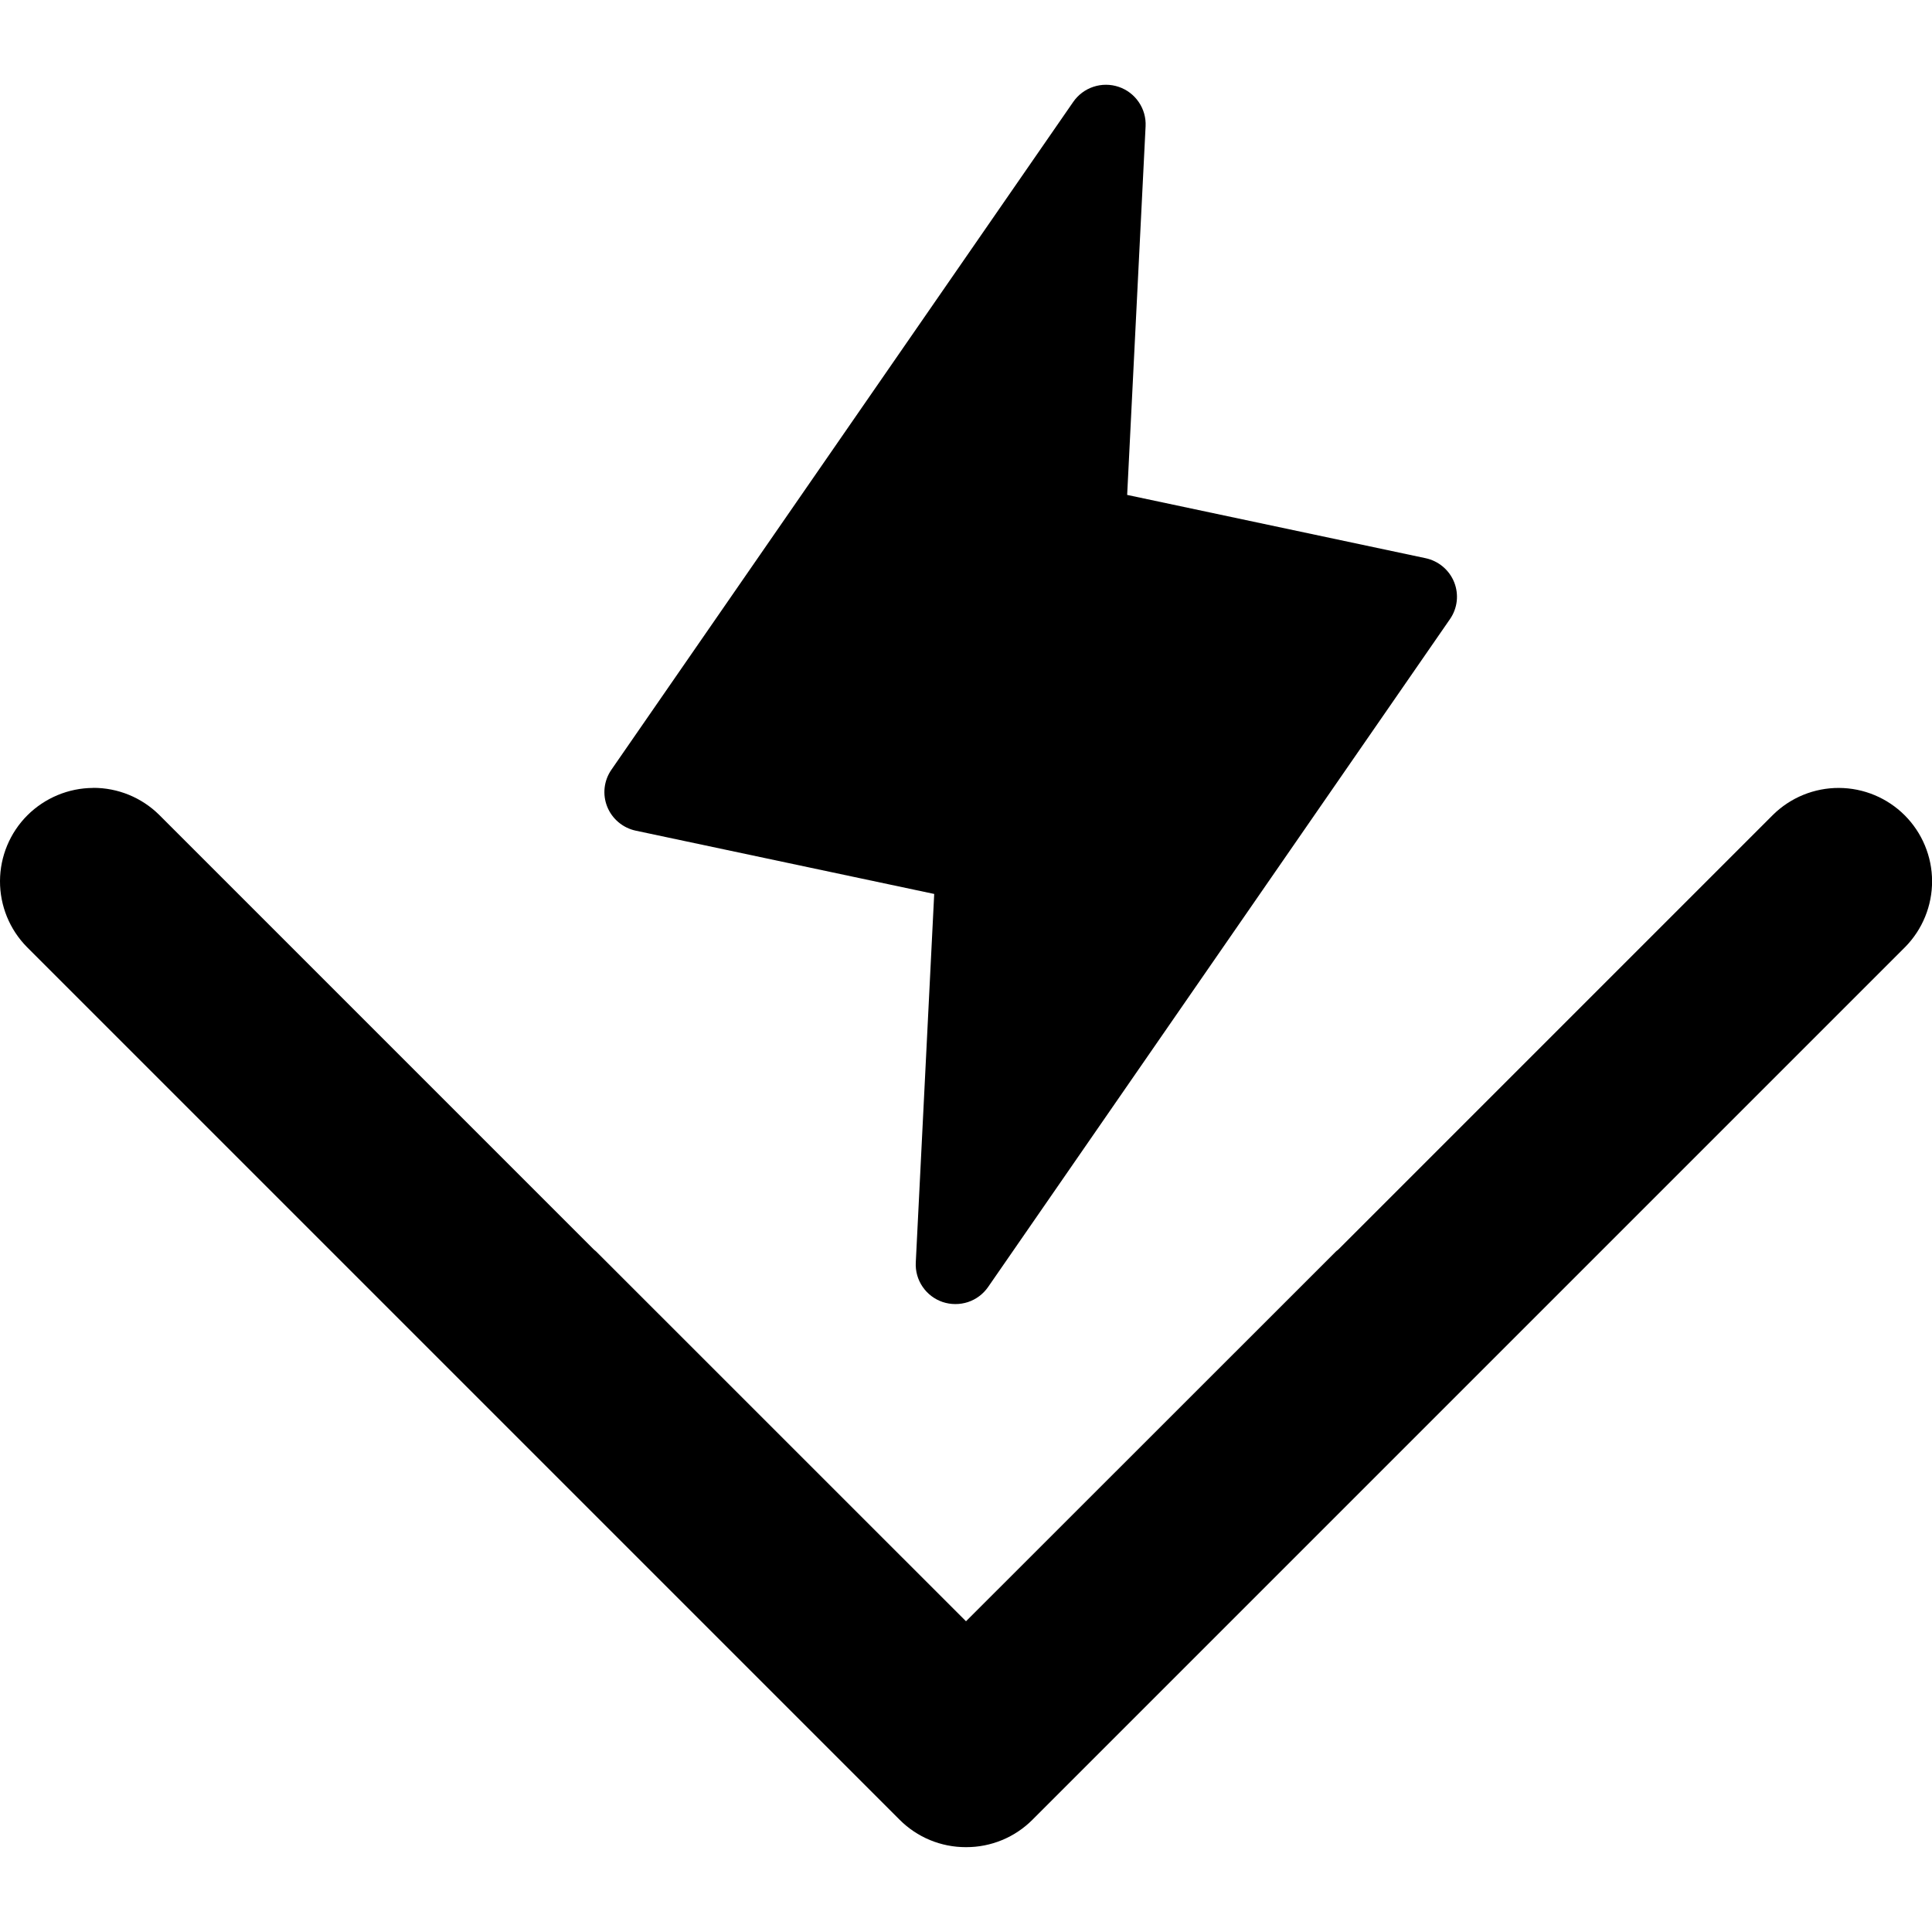
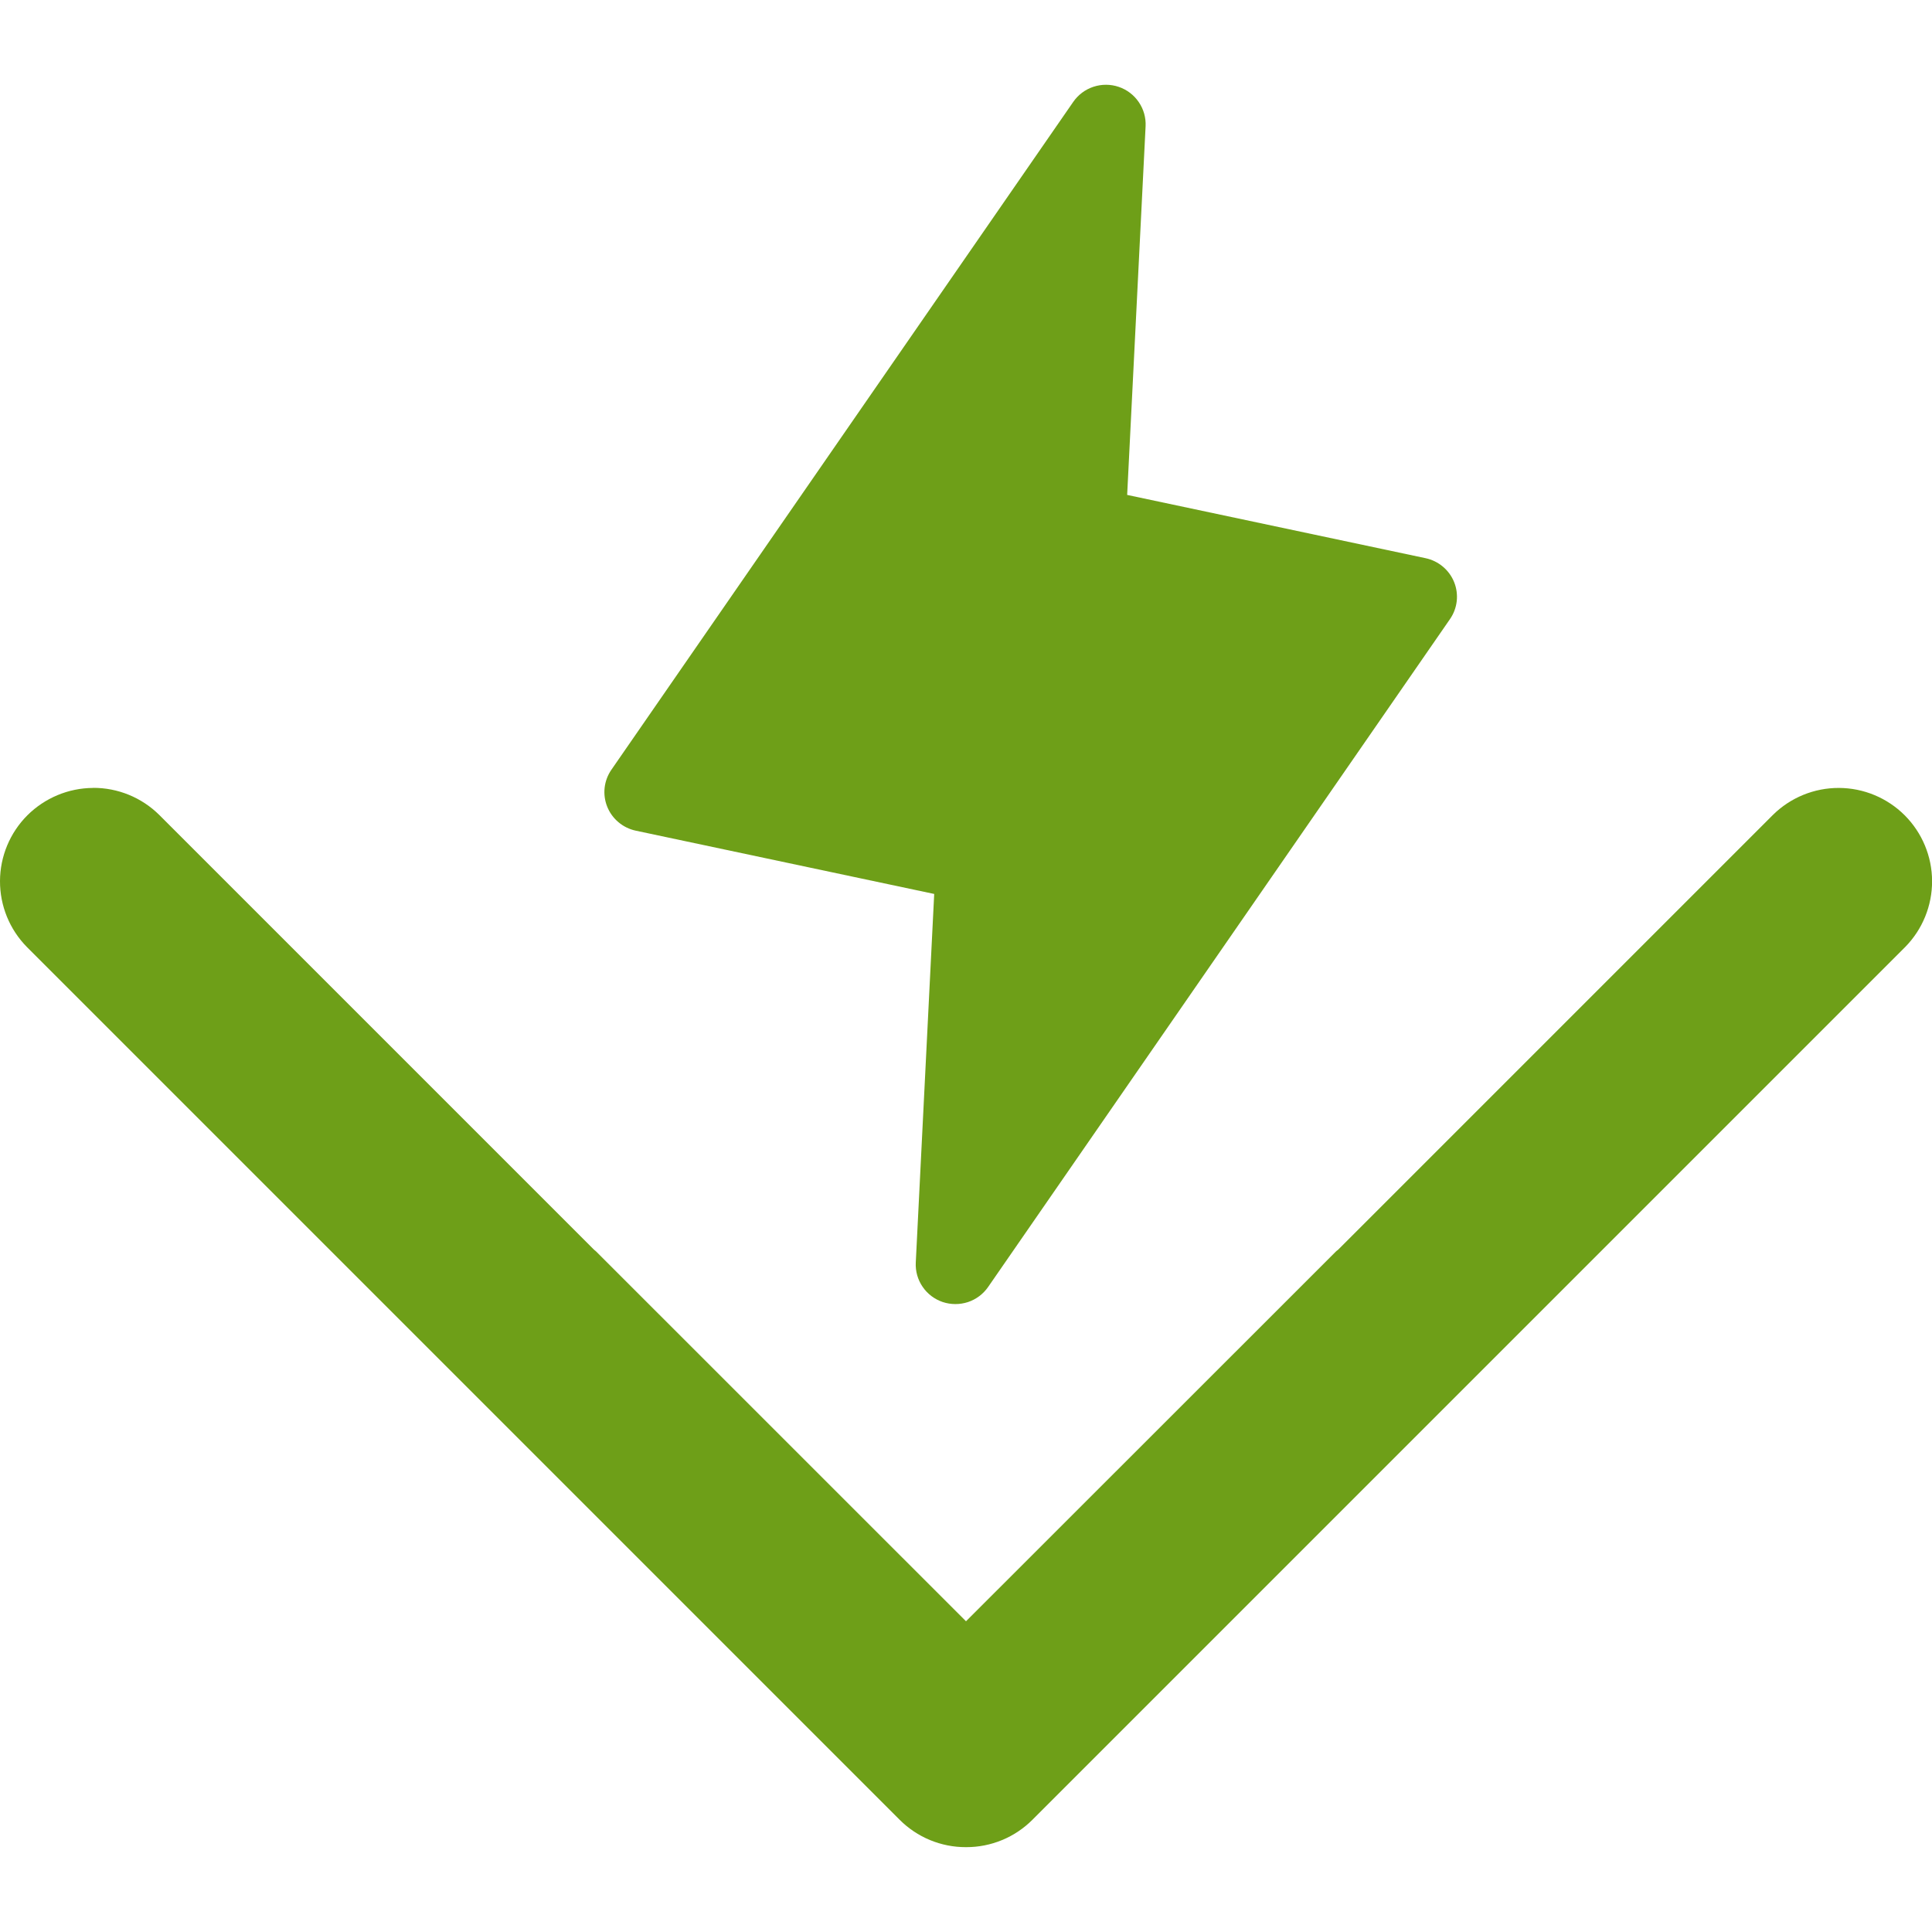
- <svg xmlns="http://www.w3.org/2000/svg" role="img" viewBox="0 0 24 24">
+ <svg xmlns="http://www.w3.org/2000/svg" fill="#6E9F18" role="img" viewBox="0 0 24 24">
  <path d="M13.74 1.053a.495.495 0 0 0-.157.025.493.493 0 0 0-.251.188L7.595 9.562a.489.489 0 0 0-.084.223.488.488 0 0 0 .032.236.489.489 0 0 0 .14.193.493.493 0 0 0 .215.105l3.707.786-.229 4.58a.488.488 0 0 0 .085.3.492.492 0 0 0 .249.189c.102.034.212.034.314.001a.494.494 0 0 0 .251-.188l5.737-8.296a.488.488 0 0 0 .084-.223c.009-.08-.002-.161-.032-.236a.488.488 0 0 0-.14-.193.493.493 0 0 0-.215-.105l-3.707-.786.229-4.58a.488.488 0 0 0-.085-.3.491.491 0 0 0-.249-.189.494.494 0 0 0-.157-.026zM1.157 9.788c-.306.001-.6.124-.817.34a1.161 1.161 0 0 0-.34.816 1.162 1.162 0 0 0 .334.82l10.842 10.842a1.158 1.158 0 0 0 .377.252 1.158 1.158 0 0 0 .445.088c.001 0 .002-0.0.003-0.0.001 0 .001 0.0.002 0a1.158 1.158 0 0 0 .445-.088 1.157 1.157 0 0 0 .377-.252l10.842-10.842a1.163 1.163 0 0 0 .334-.82c-.001-.306-.124-.6-.34-.816a1.162 1.162 0 0 0-.817-.34 1.161 1.161 0 0 0-.819.334l-5.401 5.401c-.008.007-.017.013-.025.02L12 20.14l-4.598-4.597c-.007-.007-.017-.012-.024-.02l-5.402-5.402a1.162 1.162 0 0 0-.82-.334Z" />
</svg>
